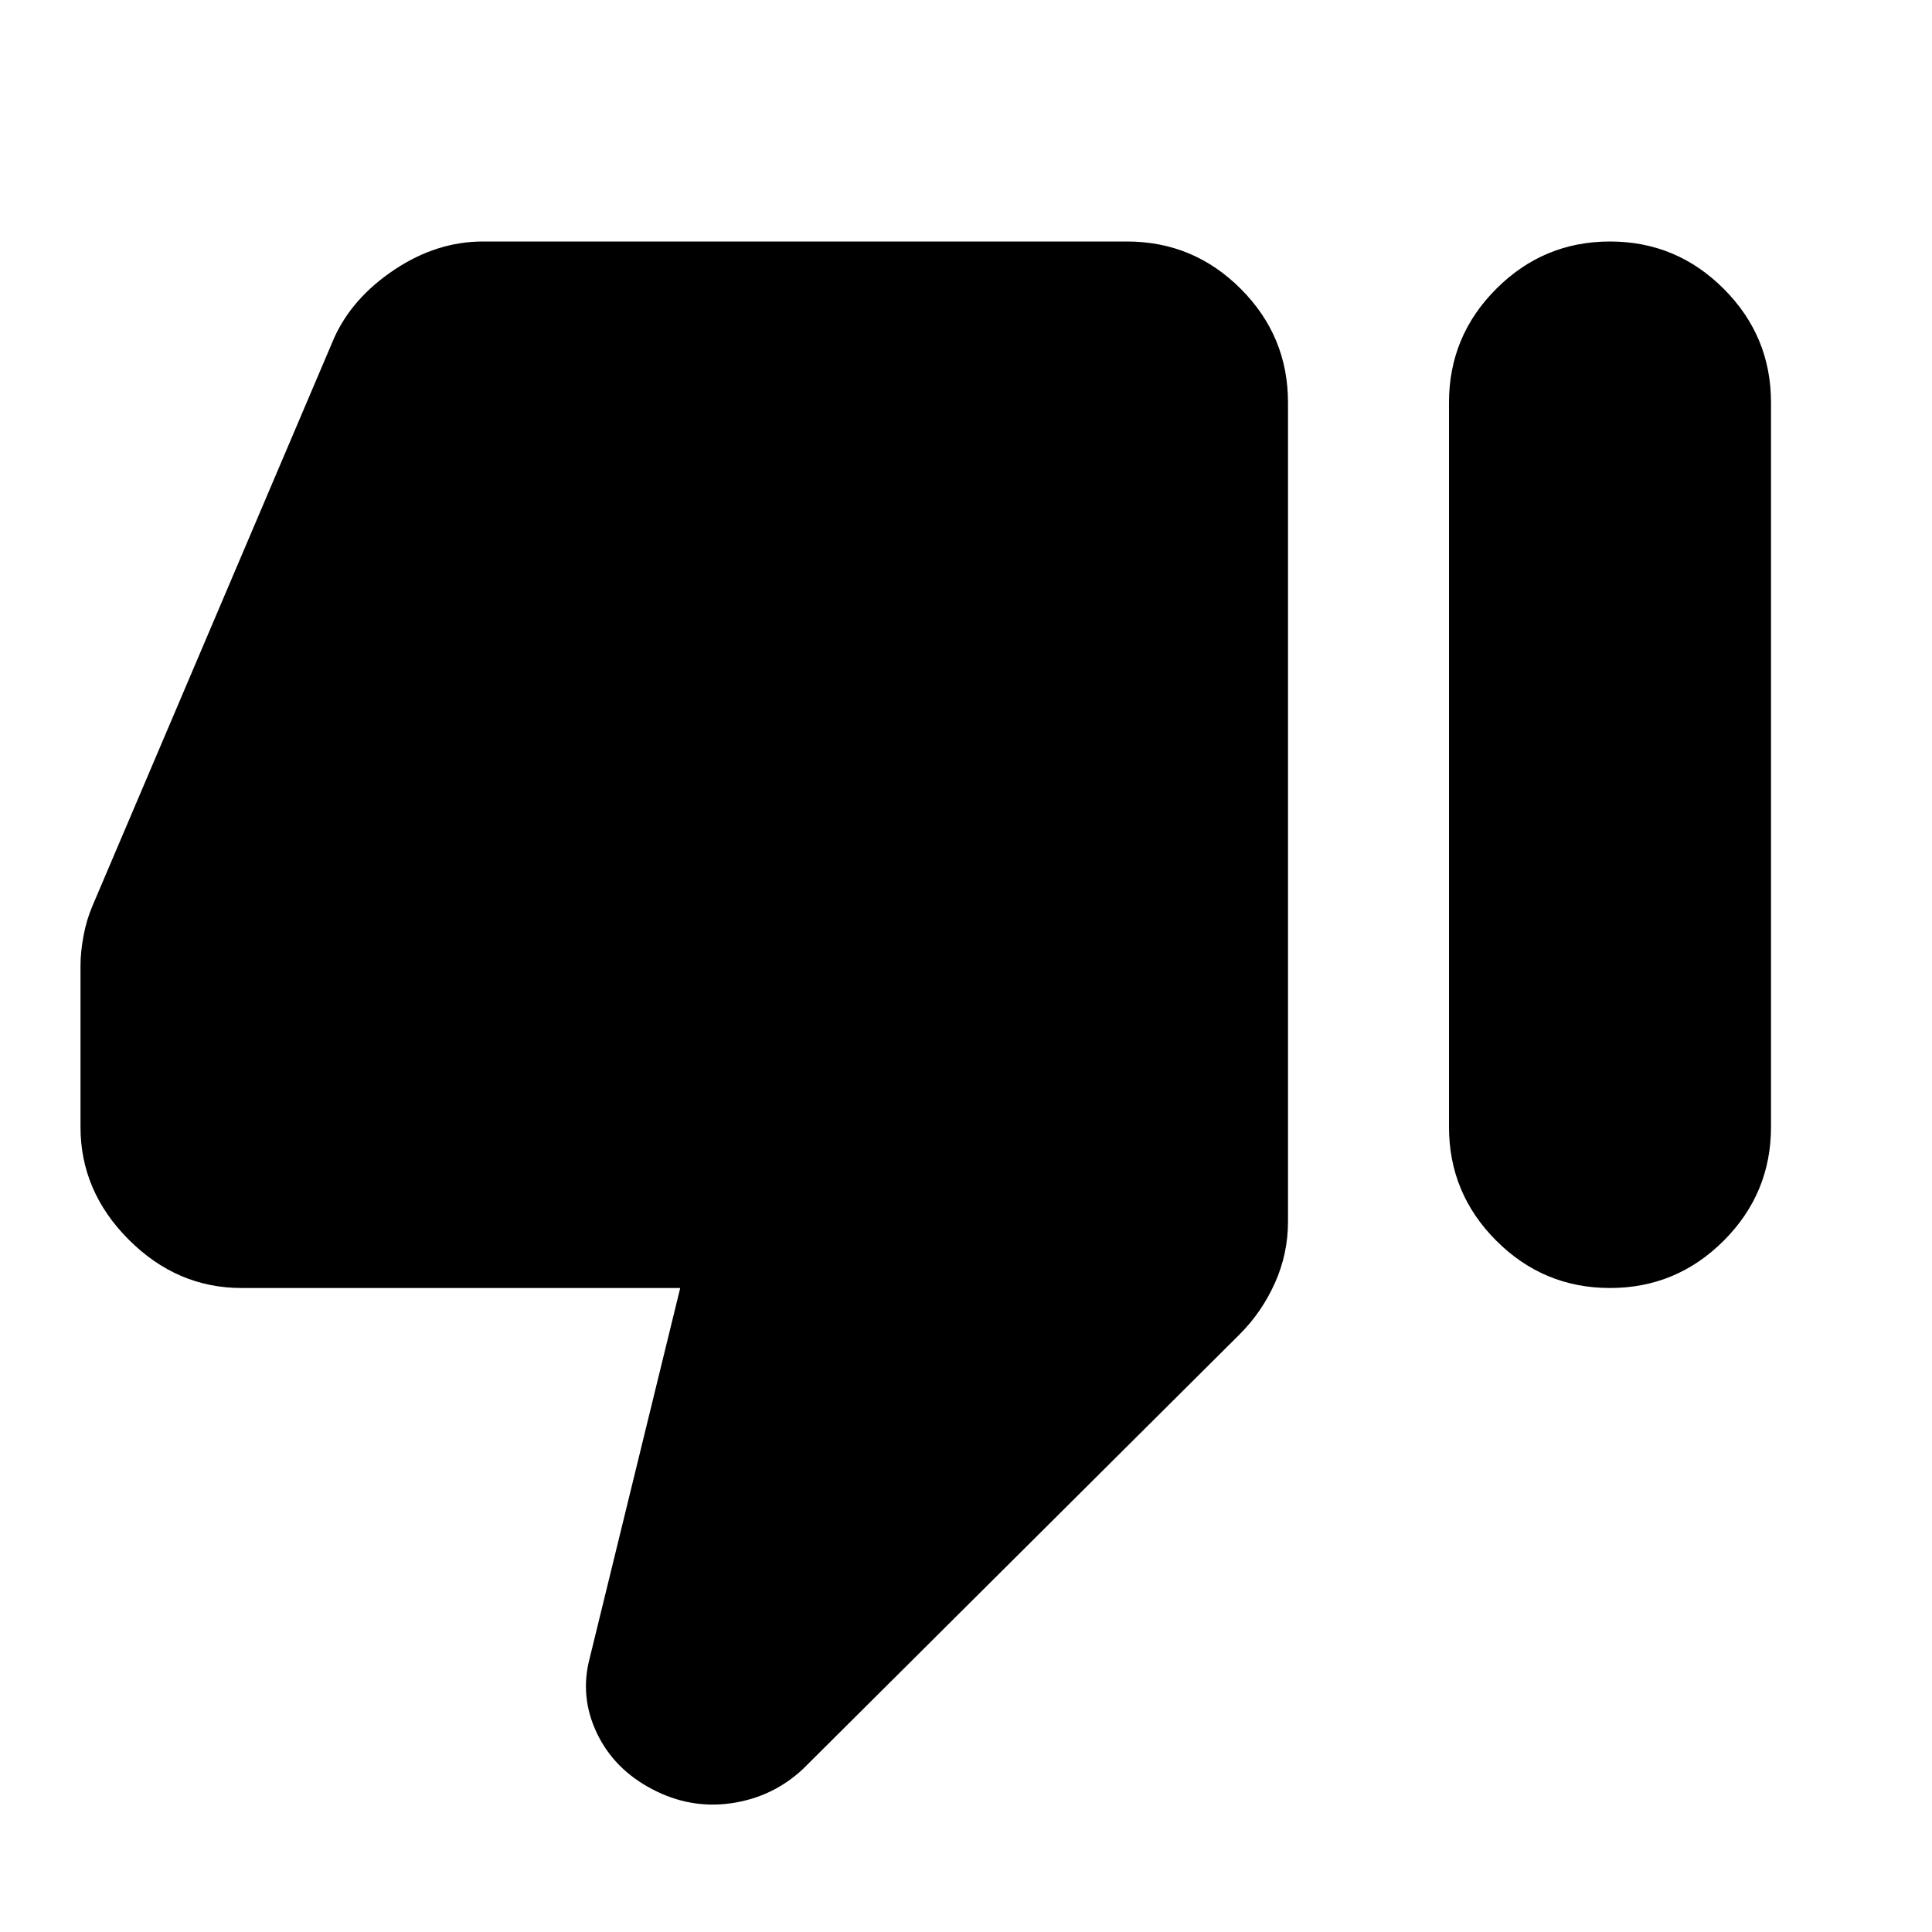
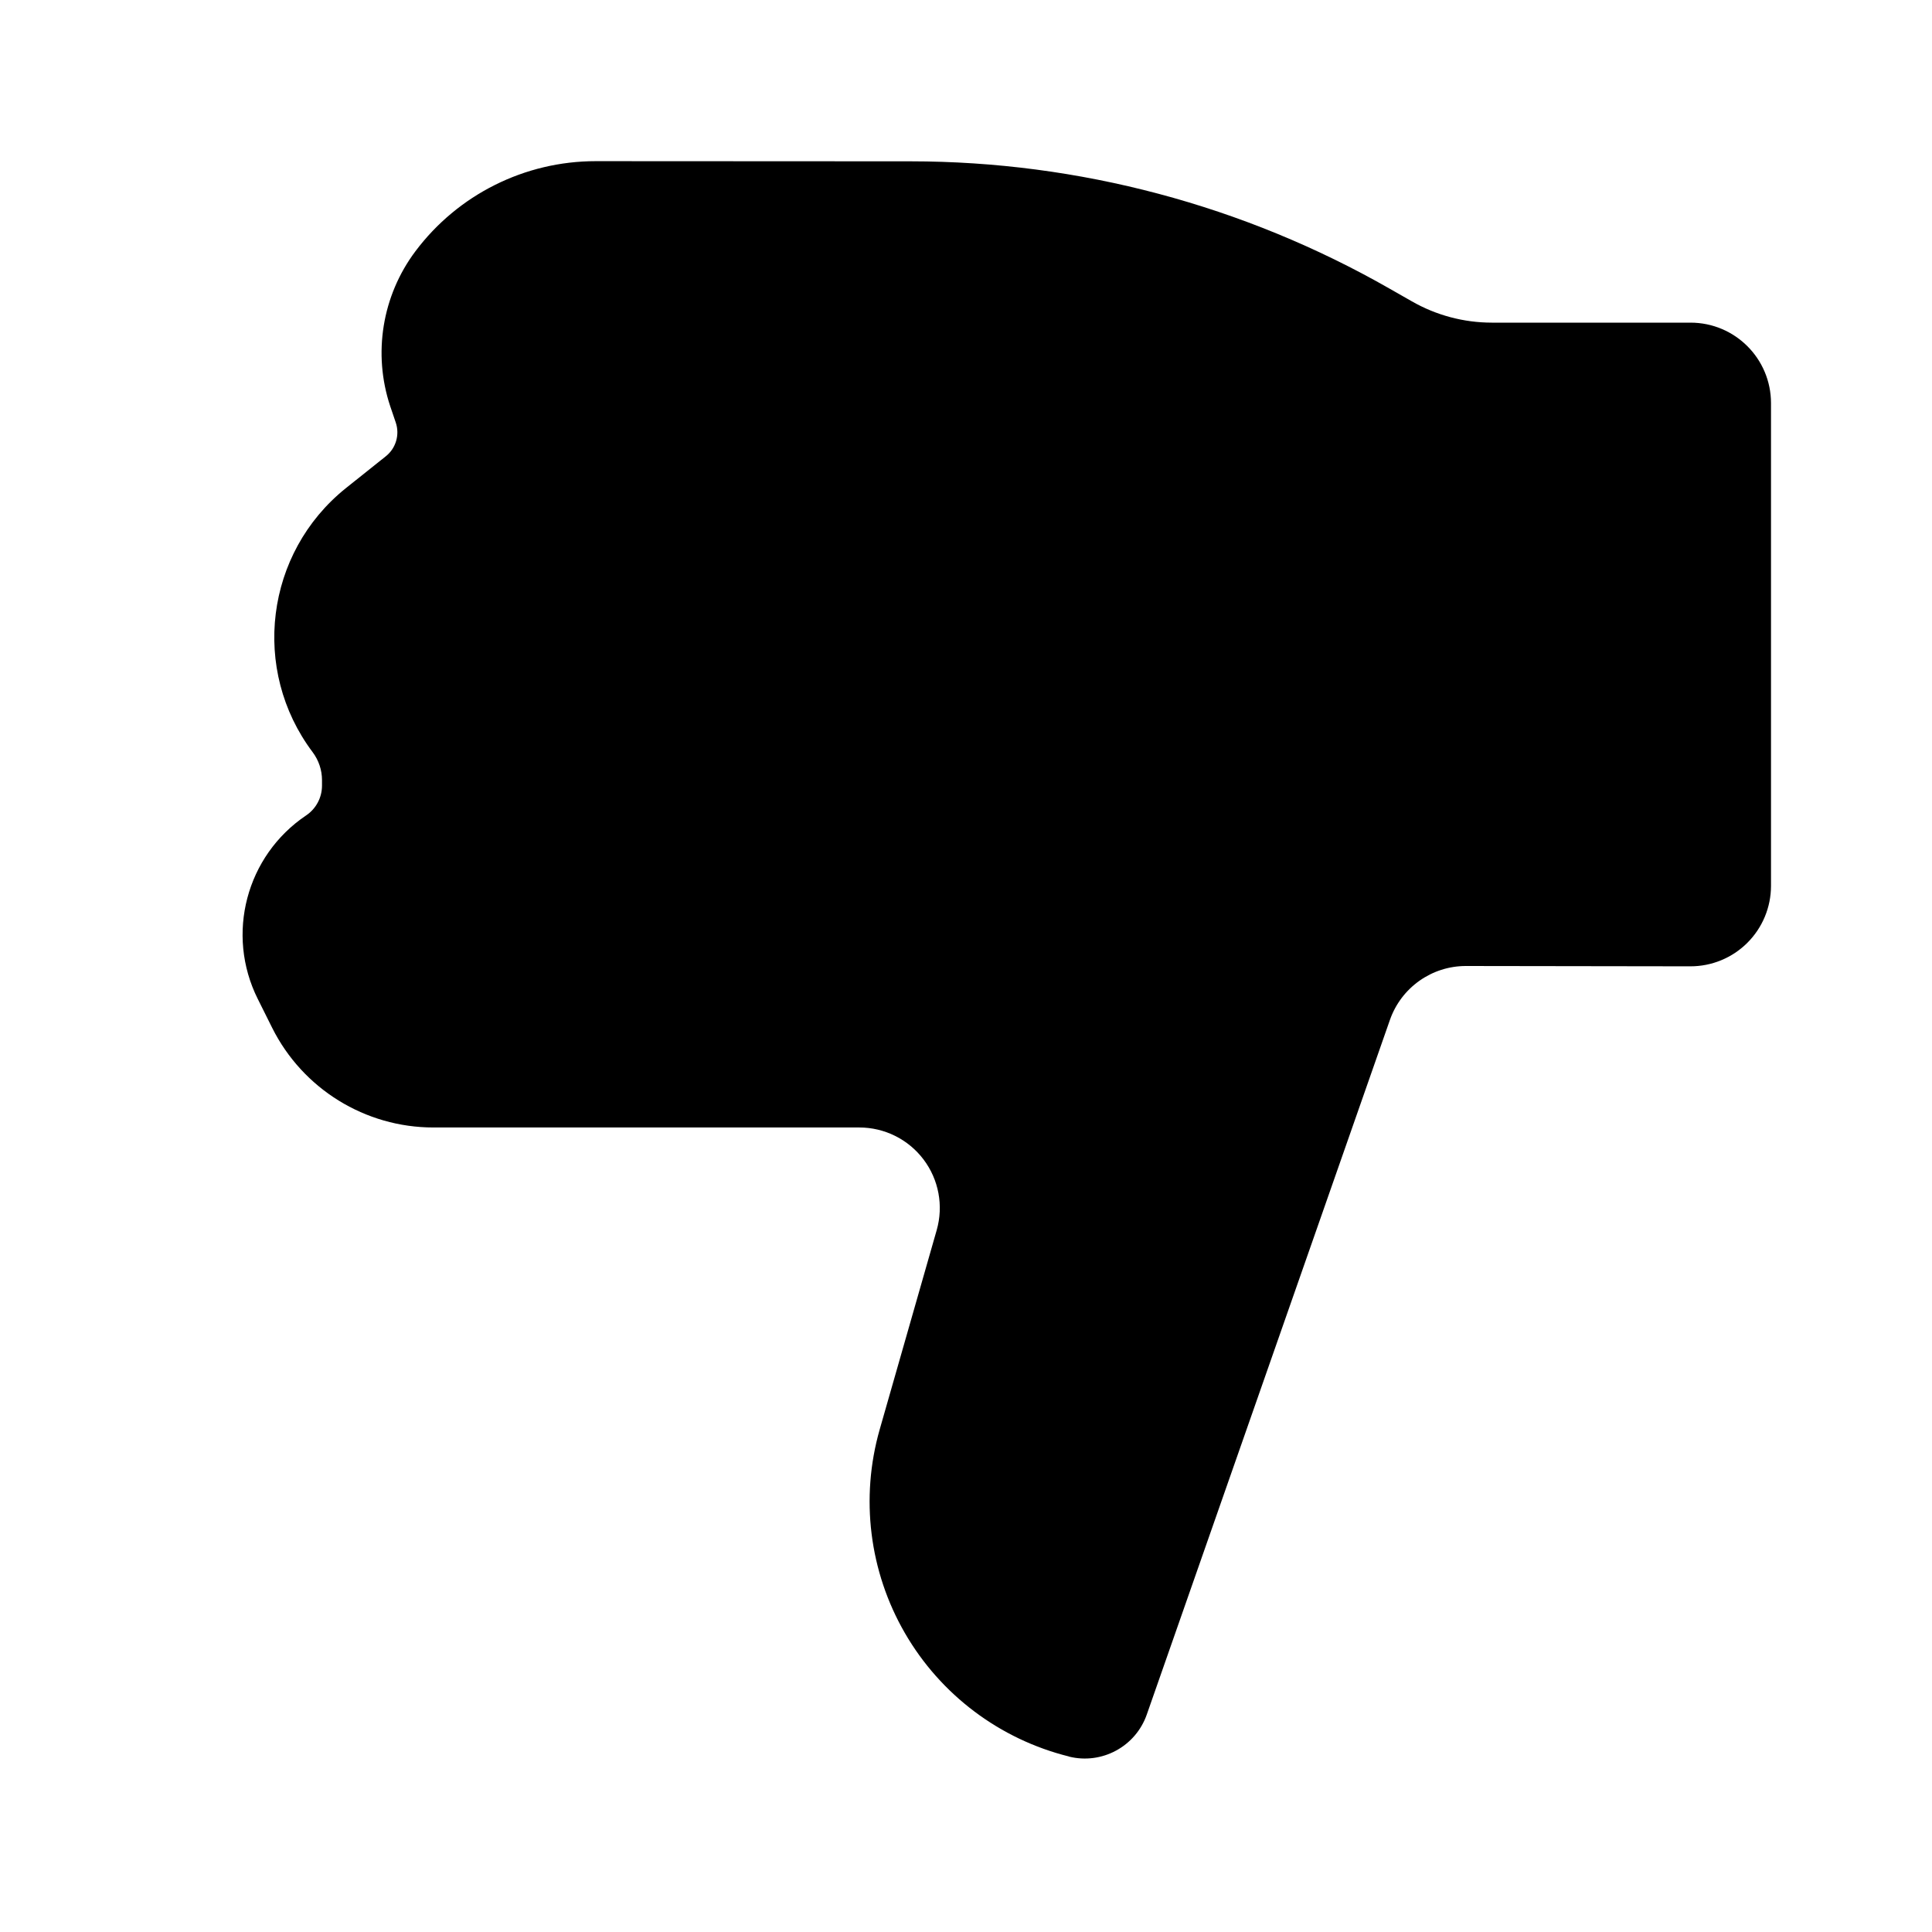
- <svg xmlns="http://www.w3.org/2000/svg" width="24" height="24" viewBox="0 -960 960 960">
-   <path d="M120-320q-32 0-56-24t-24-56v-80q0-7 1.5-15t4.5-15l120-282q9-20 30-34t44-14h320q33 0 56.5 23.5T640-760v407q0 16-6.5 30.5T616-297L399-81q-15 14-35.5 17T324-71q-19-10-27.5-28t-3.5-37l45-184H120Zm680-520q33 0 56.5 23.5T880-760v360q0 33-23.5 56.5T800-320q-33 0-56.5-23.5T720-400v-360q0-33 23.5-56.5T800-840Z" />
+ <svg xmlns="http://www.w3.org/2000/svg" width="24" height="24" viewBox="0 0 24 24">
+   <g transform="rotate(180 12 12)">
+     <path d="M10.72 2.18a3.263 3.263 0 012.352 4.063l-.708 2.476a1 1 0 00.962 1.275h5.29c.848 0 1.624.48 2.003 1.238l.179.359a1.785 1.785 0 01-.6 2.279.446.446 0 00-.198.37v.07c0 .124.041.246.116.346a2.375 2.375 0 01-.41 3.278l-.5.399a.38.38 0 00-.123.416l.07.206c.217.653.1 1.372-.313 1.923a2.8 2.8 0 01-2.24 1.12l-3.914-.002a12 12 0 01-5.952-1.584l-.272-.155a2.002 2.002 0 00-.993-.265H3a1 1 0 01-1-1v-5.996a1 1 0 011.002-1L5.789 12a1 1 0 00.945-.67l3.02-8.628a.816.816 0 01.967-.523Z" />
+   </g>
</svg>
